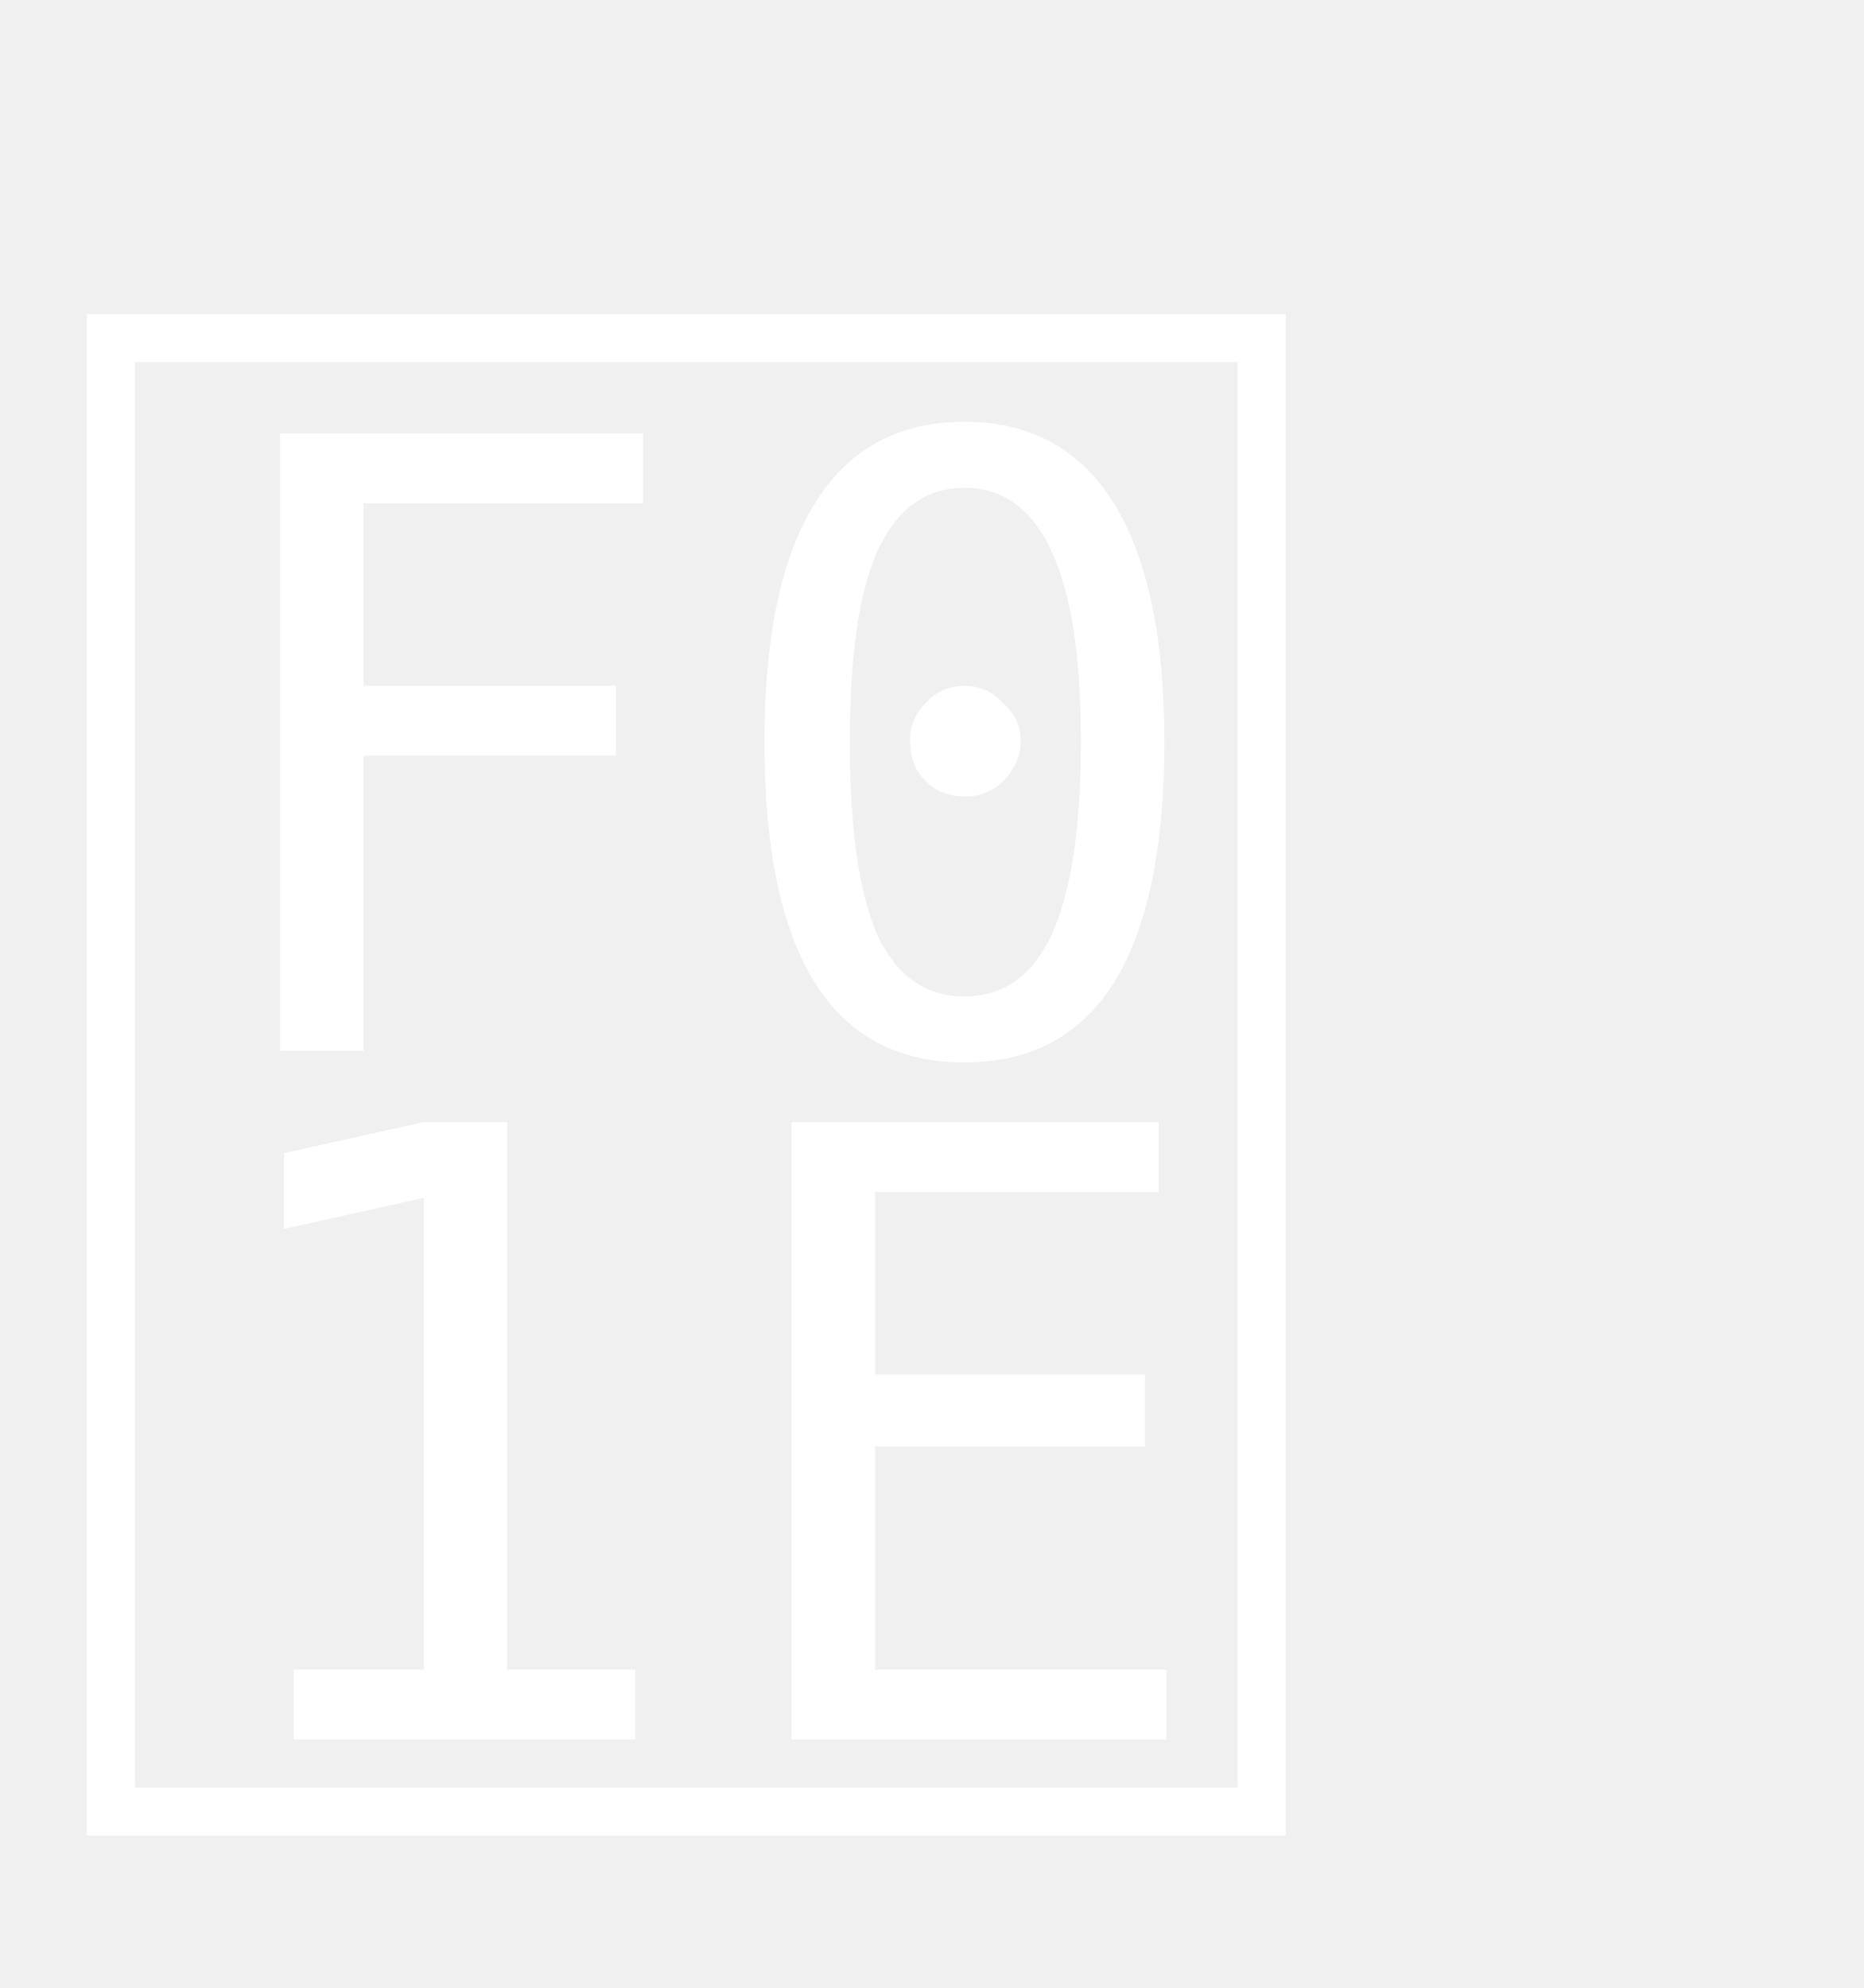
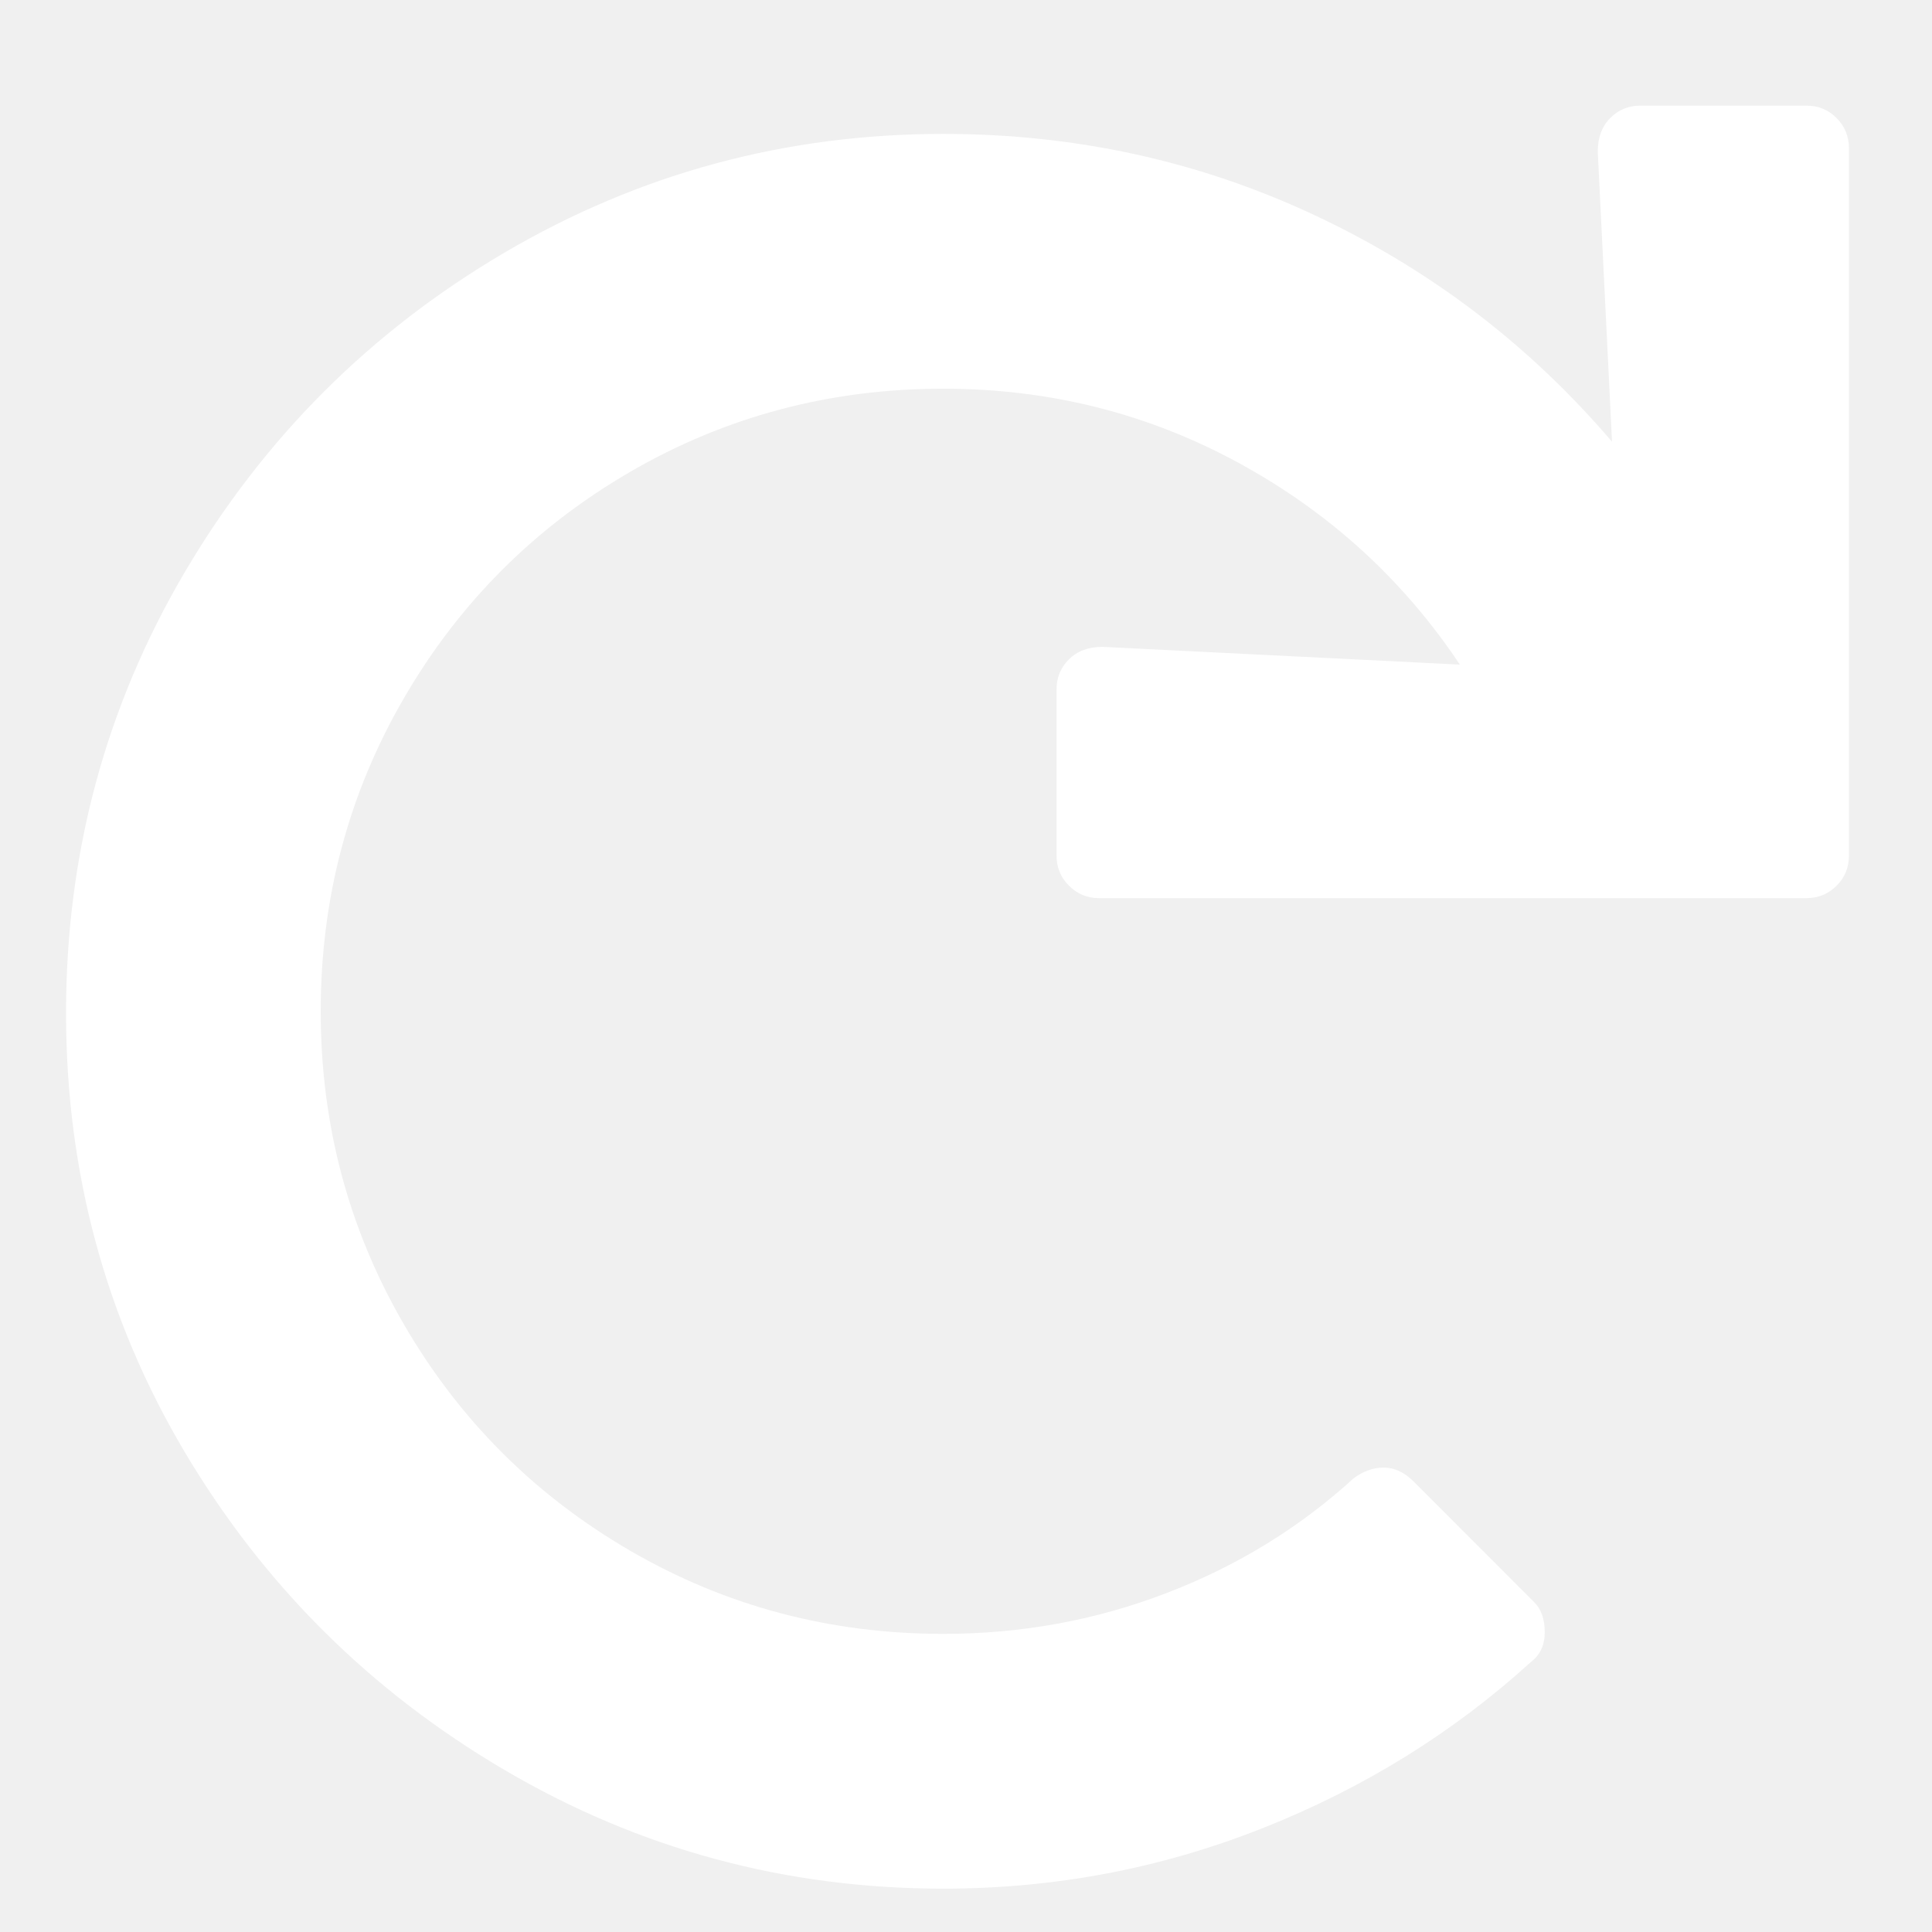
- <svg xmlns="http://www.w3.org/2000/svg" width="15px" height="16px" viewBox="0 0 15 16" version="1.1">
+ <svg xmlns="http://www.w3.org/2000/svg" width="16px" height="16px" viewBox="0 0 16 16" version="1.1">
  <defs />
-   <g id="Screens" stroke="none" stroke-width="1" fill="none" fill-rule="evenodd" font-family="FontAwesome5FreeSolid, Font Awesome 5 Free" font-size="15" font-weight="normal" letter-spacing="0.375">
-     <g id="⟶-Questions" transform="translate(-126, -450)" fill="#FFFFFF">
-       <g id="results">
-         <g id="Correct" transform="translate(86, 200)">
-           <g id="Group-2" transform="translate(19, 241)">
-             <text id="">
-               <tspan x="21.312" y="23"></tspan>
-             </text>
+   <g id="Screens" stroke="none" stroke-width="1" fill="none" fill-rule="evenodd">
+     <g id="⟶-Questions-Copy" transform="translate(-126, -450)" fill="#FFFFFF">
+       <g id="Answers">
+         <g id="Group-3" transform="translate(63, 176)">
+           <g id="Group-2" transform="translate(42, 265)">
+             <path d="M35.961,9.875 C36.059,9.875 36.142,9.909 36.21,9.978 C36.278,10.046 36.312,10.129 36.312,10.227 L36.312,16.086 C36.312,16.184 36.278,16.267 36.21,16.335 C36.142,16.403 36.059,16.438 35.961,16.438 L30.102,16.438 C30.004,16.438 29.921,16.403 29.853,16.335 C29.784,16.267 29.75,16.184 29.75,16.086 L29.75,14.709 C29.75,14.611 29.784,14.528 29.853,14.46 C29.921,14.392 30.014,14.357 30.131,14.357 L33.09,14.504 C32.621,13.801 32.011,13.244 31.259,12.834 C30.507,12.424 29.691,12.219 28.812,12.219 C27.875,12.219 27.011,12.448 26.22,12.907 C25.429,13.366 24.804,13.991 24.345,14.782 C23.886,15.573 23.656,16.438 23.656,17.375 C23.656,18.313 23.886,19.177 24.345,19.968 C24.804,20.759 25.429,21.384 26.22,21.843 C27.011,22.302 27.875,22.531 28.812,22.531 C29.457,22.531 30.072,22.419 30.658,22.194 C31.244,21.97 31.762,21.652 32.211,21.242 C32.289,21.184 32.372,21.154 32.46,21.154 C32.548,21.154 32.631,21.193 32.709,21.271 L33.705,22.268 C33.764,22.326 33.793,22.409 33.793,22.517 C33.793,22.624 33.754,22.707 33.676,22.766 C33.031,23.352 32.289,23.811 31.449,24.143 C30.609,24.475 29.73,24.641 28.812,24.641 C27.504,24.641 26.293,24.313 25.18,23.659 C24.066,23.005 23.183,22.126 22.528,21.022 C21.874,19.919 21.547,18.708 21.547,17.39 C21.547,16.071 21.874,14.855 22.528,13.742 C23.183,12.629 24.066,11.745 25.18,11.091 C26.293,10.437 27.504,10.109 28.812,10.109 C29.906,10.109 30.932,10.334 31.889,10.783 C32.846,11.232 33.666,11.857 34.35,12.658 L34.232,10.256 C34.232,10.139 34.267,10.046 34.335,9.978 C34.403,9.909 34.486,9.875 34.584,9.875 L35.961,9.875 Z" id="" />
          </g>
        </g>
      </g>
    </g>
  </g>
</svg>
